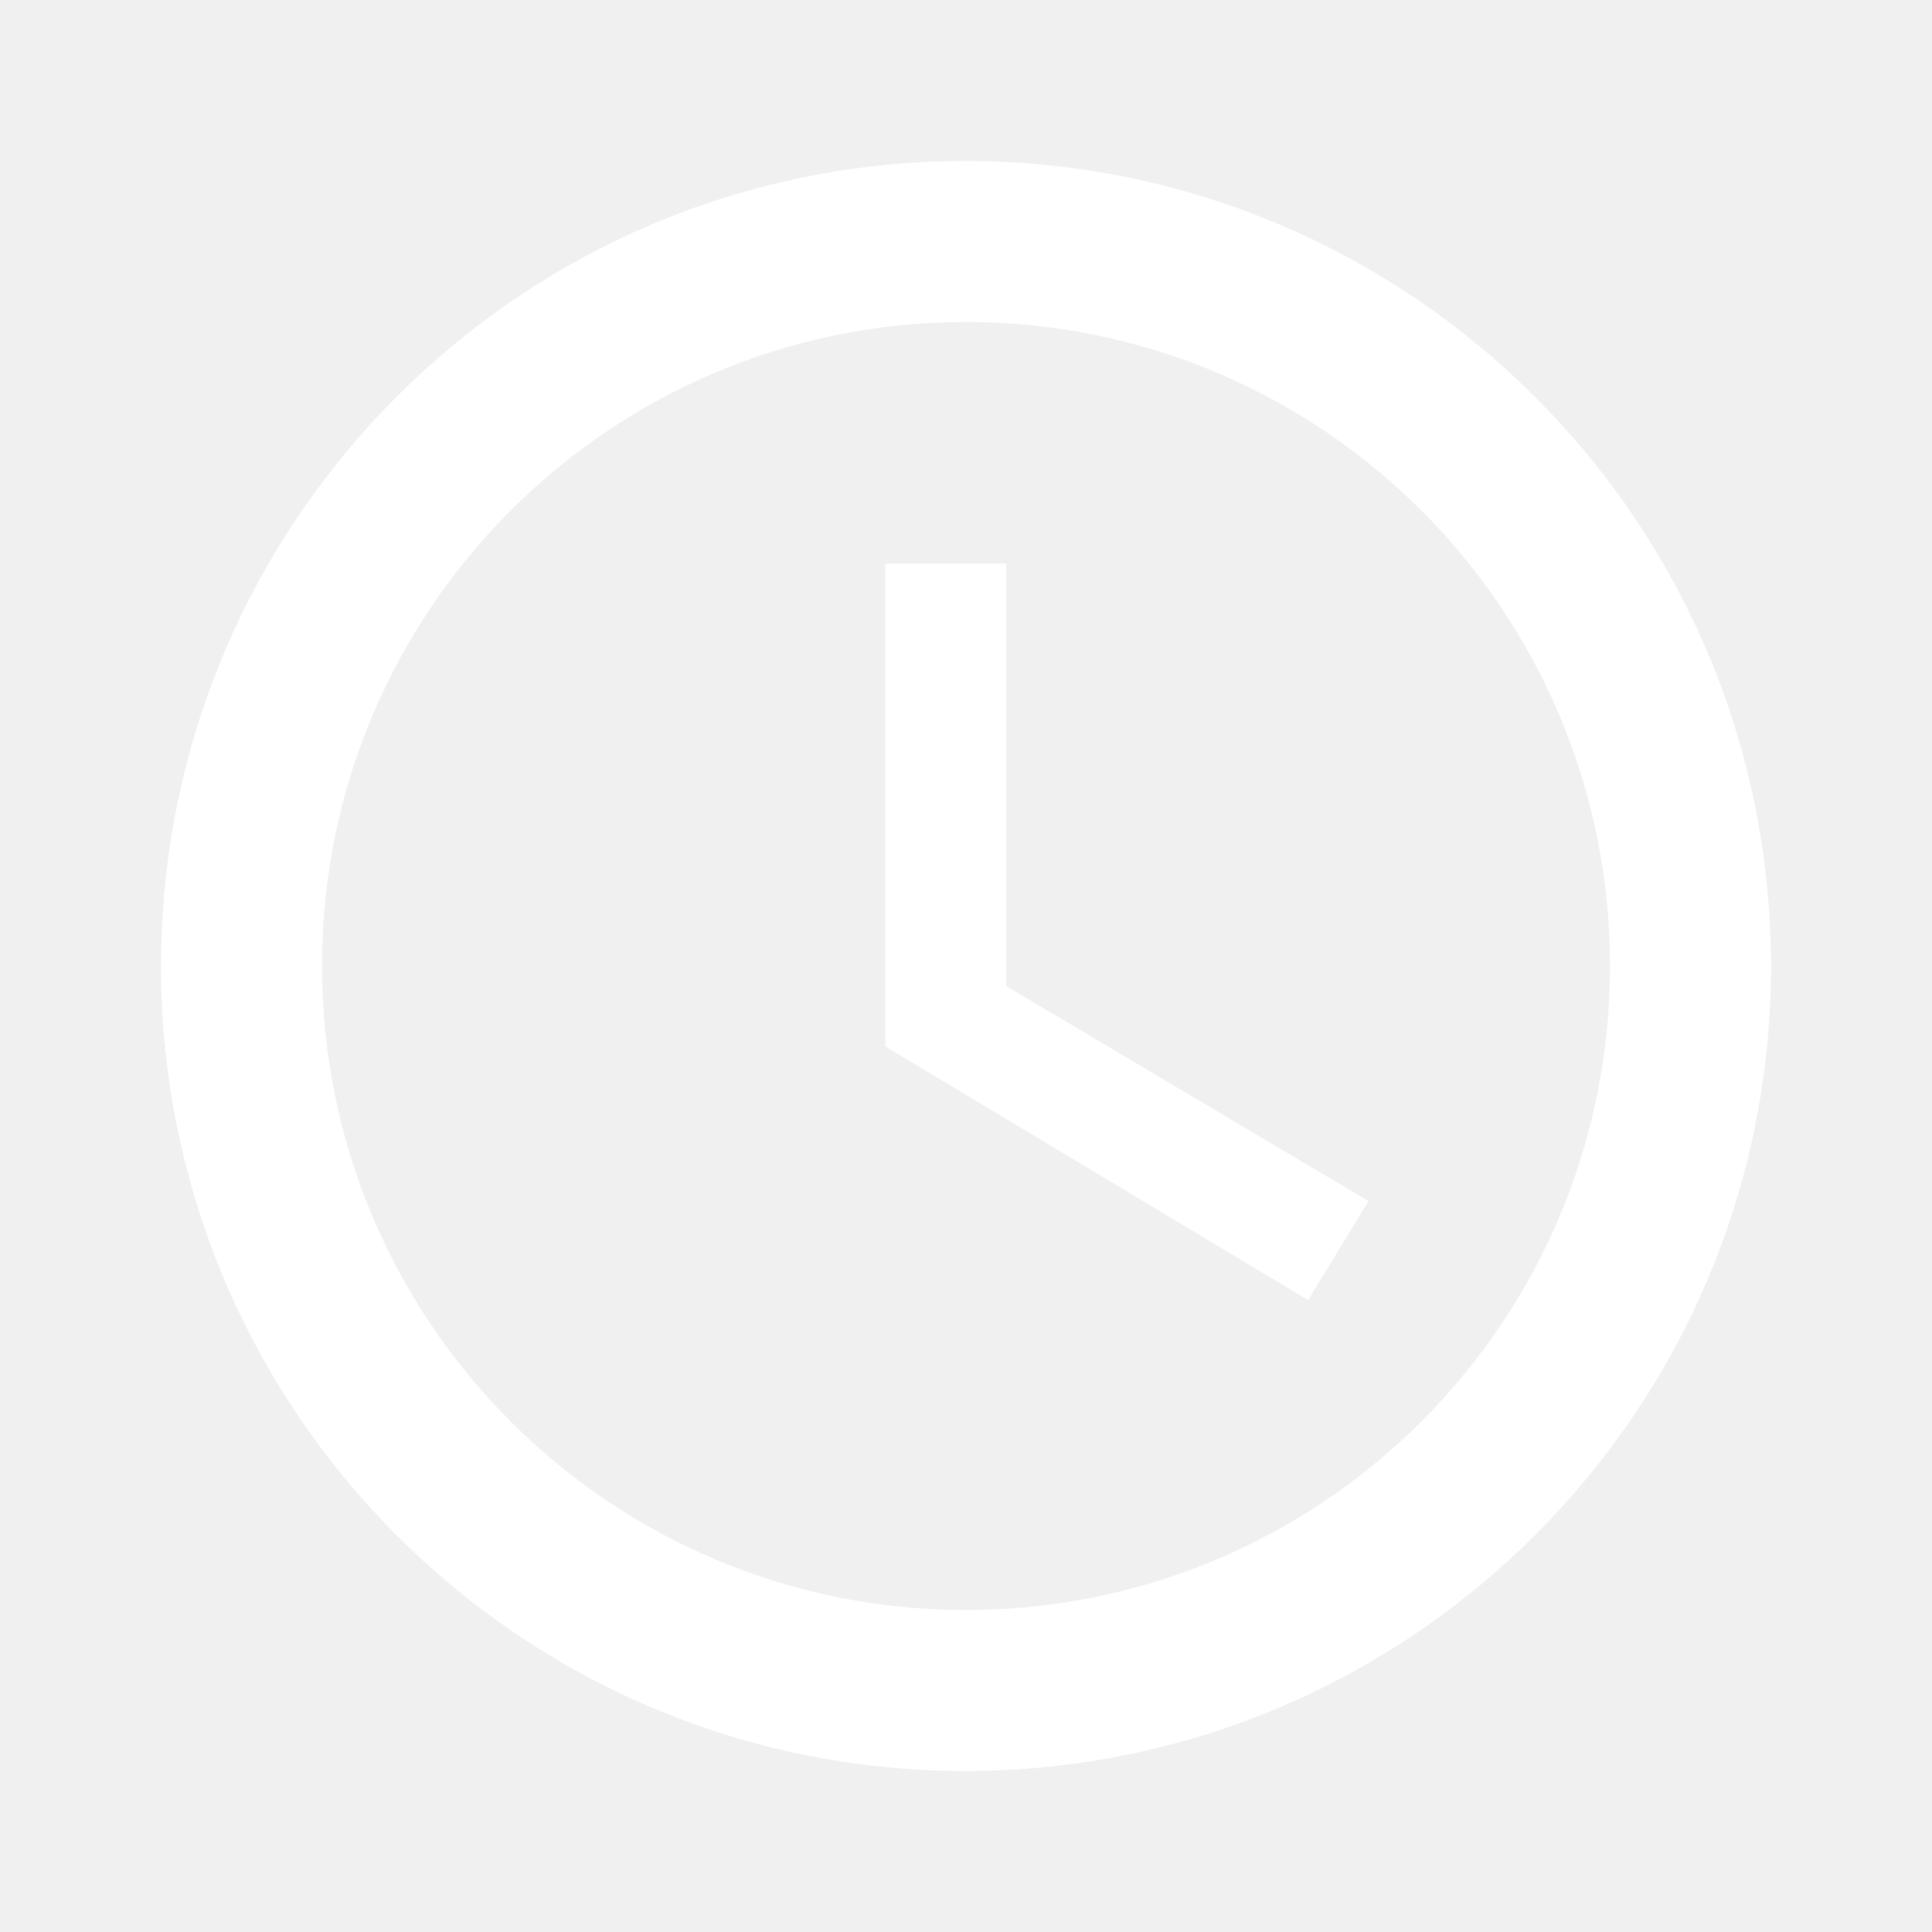
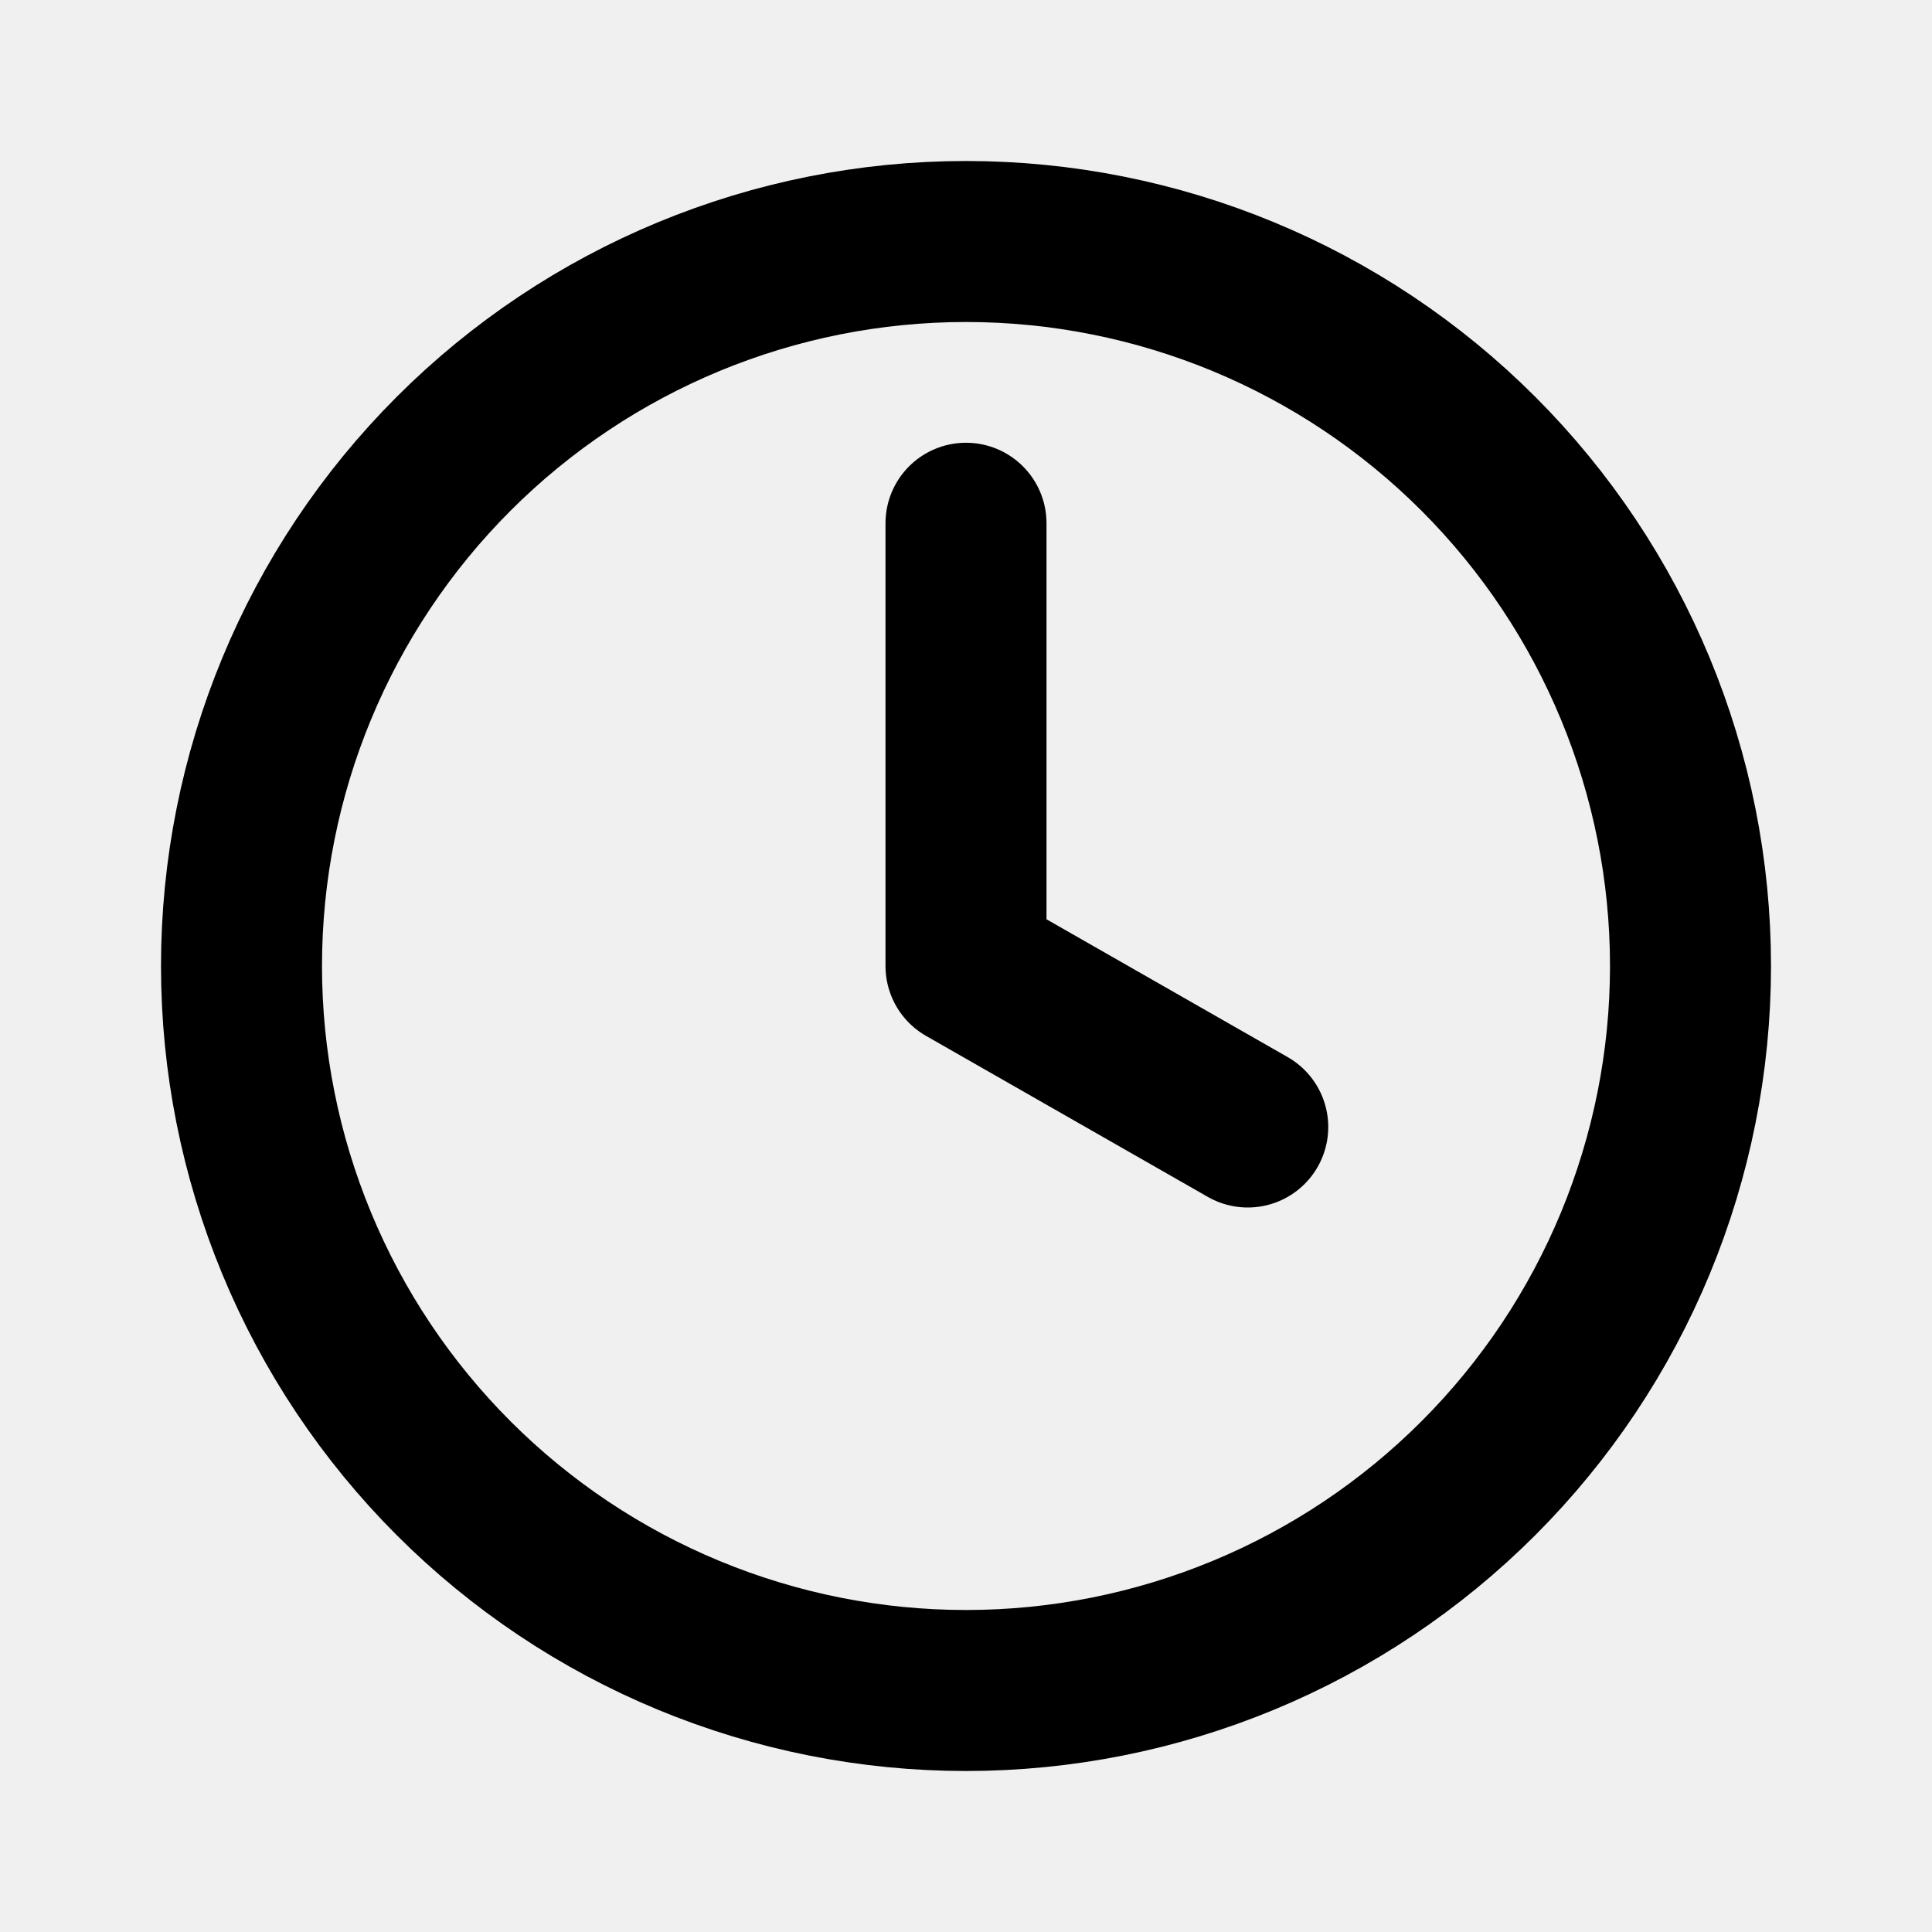
- <svg xmlns="http://www.w3.org/2000/svg" fill="#FFFFFF" height="24" viewBox="0 0 24 24" width="24">
-   <path d="M11.99 2C6.47 2 2 6.48 2 12s4.47 10 9.99 10C17.52 22 22 17.52 22 12S17.52 2 11.99 2zM12 20c-4.42 0-8-3.58-8-8s3.58-8 8-8 8 3.58 8 8-3.58 8-8 8z" />
-   <path d="M0 0h24v24H0z" fill="none" />
-   <path d="M12.5 7H11v6l5.25 3.15.75-1.23-4.5-2.67z" />
+ <svg xmlns="http://www.w3.org/2000/svg" width="24" height="24" viewBox="0 0 24 24" fill="none">
+   <path d="M12 6.5V12L15.5 14M21 12C21 13.182 20.767 14.352 20.315 15.444C19.863 16.536 19.2 17.528 18.364 18.364C17.528 19.2 16.536 19.863 15.444 20.315C14.352 20.767 13.182 21 12 21C10.818 21 9.648 20.767 8.556 20.315C7.464 19.863 6.472 19.2 5.636 18.364C4.8 17.528 4.137 16.536 3.685 15.444C3.233 14.352 3 13.182 3 12C3 9.613 3.948 7.324 5.636 5.636C7.324 3.948 9.613 3 12 3C14.387 3 16.676 3.948 18.364 5.636C20.052 7.324 21 9.613 21 12Z" stroke="black" stroke-width="2" stroke-linecap="round" stroke-linejoin="round" />
</svg>
